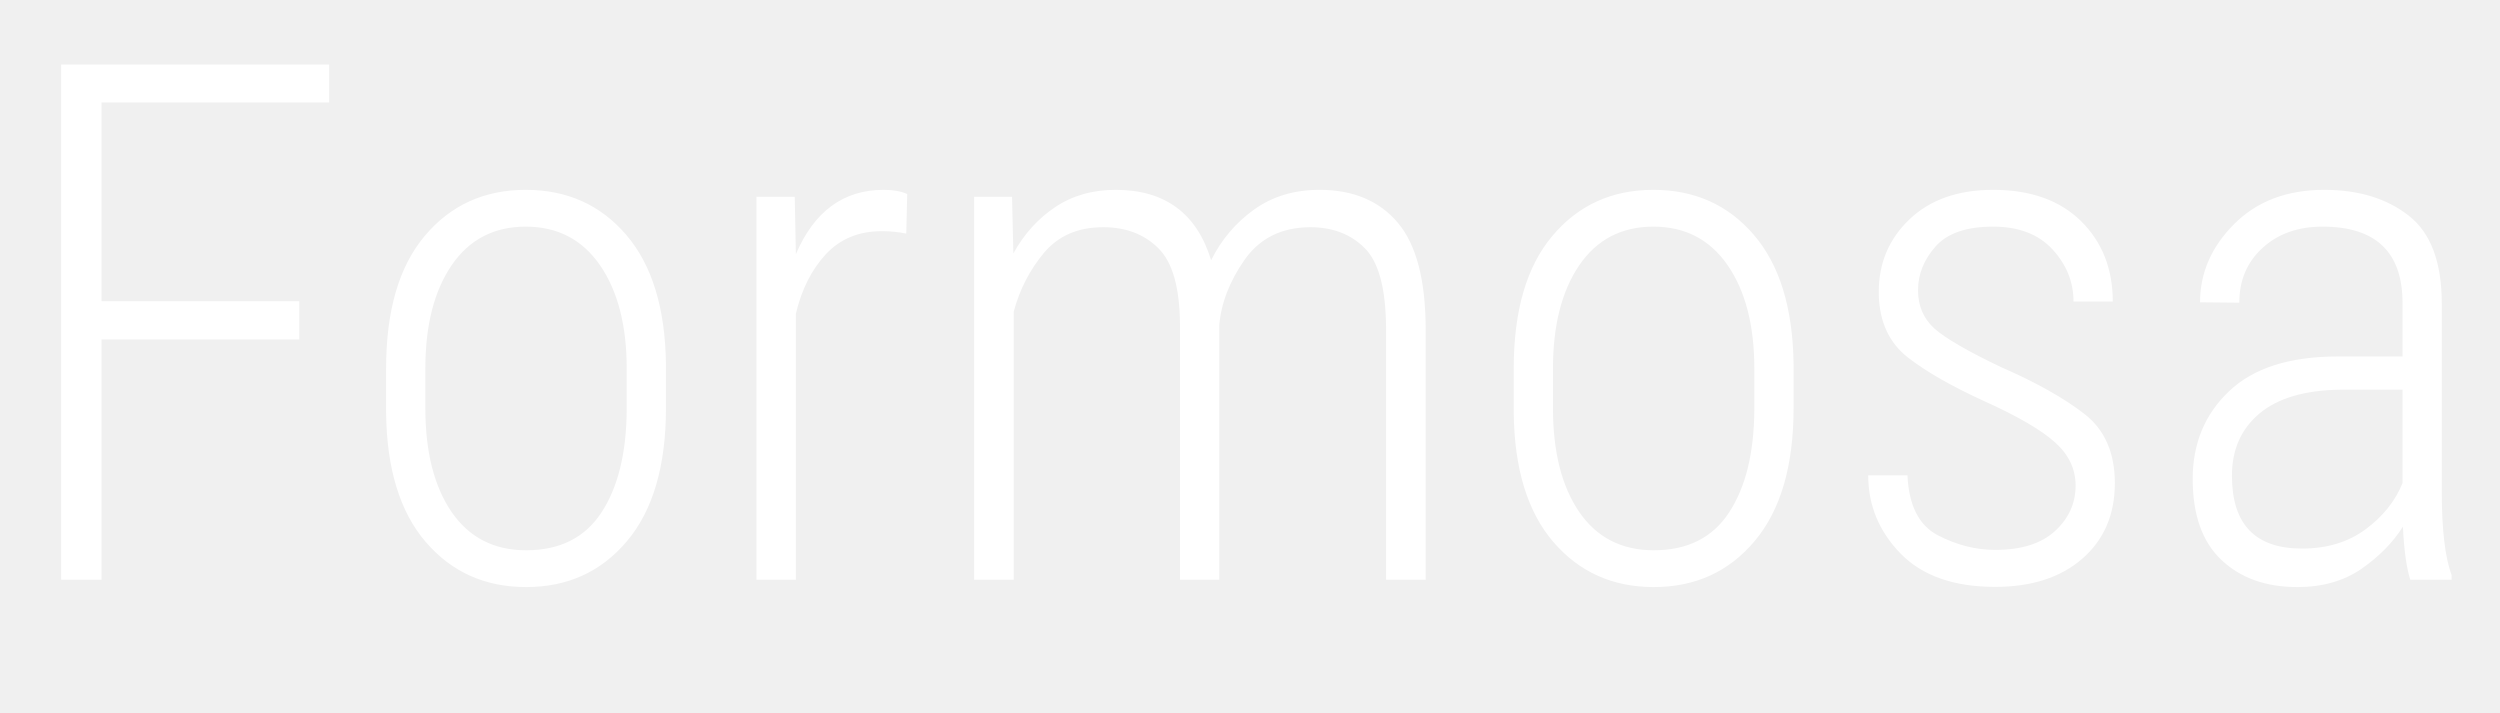
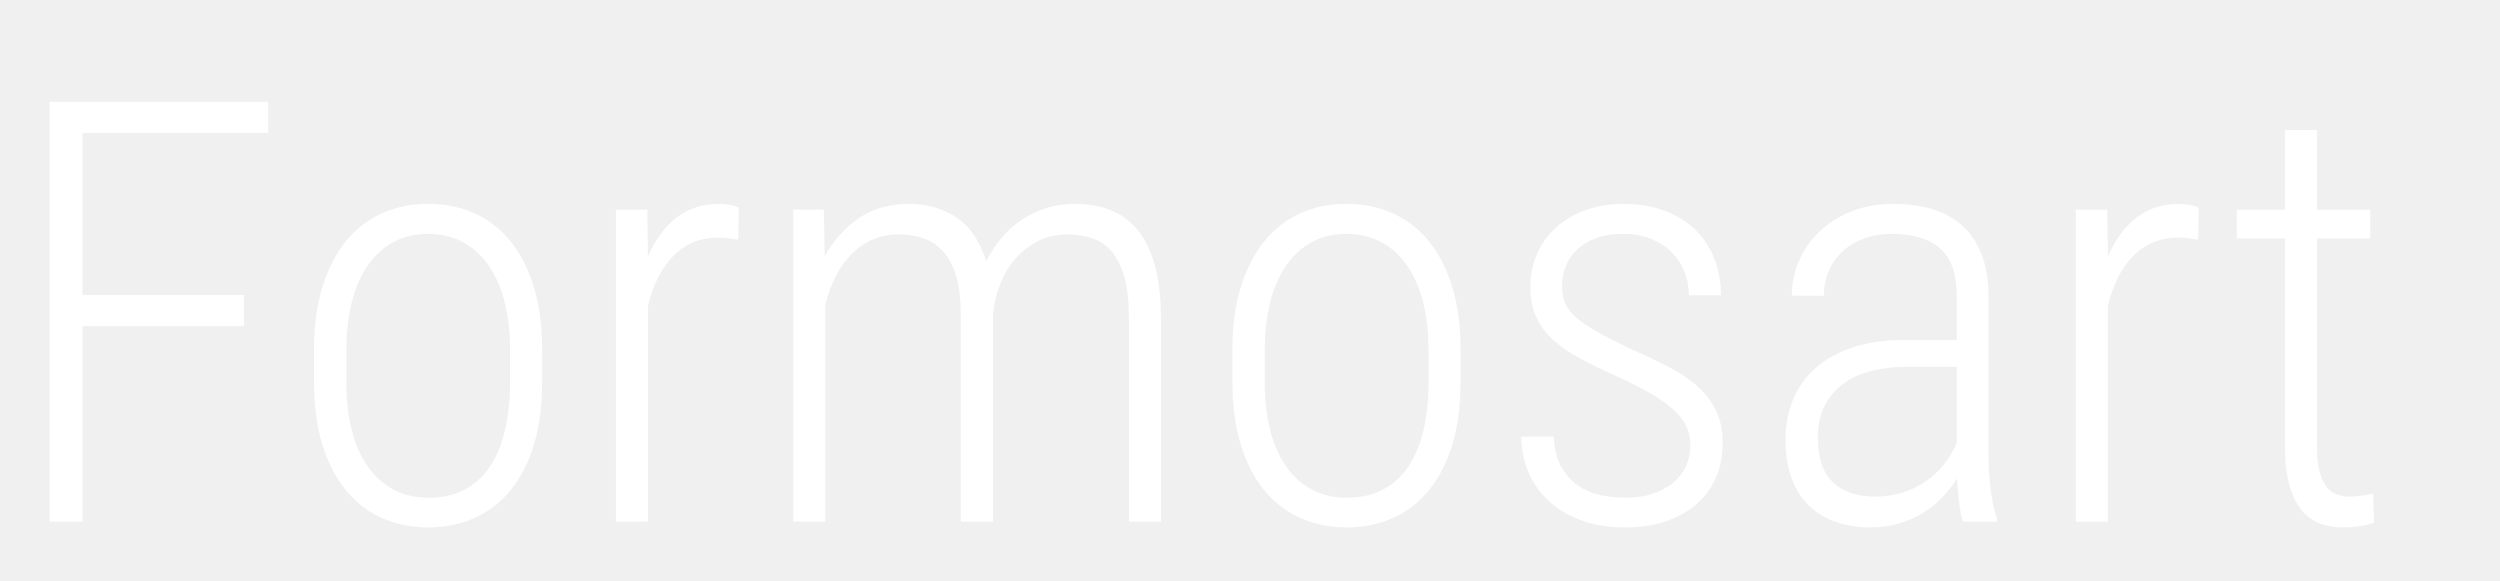
- <svg xmlns="http://www.w3.org/2000/svg" width="207px" height="59px" viewBox="0 0 207 59" version="1.1">
-   <g id="formosa_head_logo" stroke="none" stroke-width="1" fill="none" fill-rule="evenodd" font-family="RobotoCondensed-Light, Roboto Condensed" font-size="60" font-style="condensed" font-weight="300" line-spacing="80">
-     <text id="Formosa" fill="#FFFFFF">
-       <tspan x="0" y="48">Formosa</tspan>
-     </text>
+ <svg xmlns="http://www.w3.org/2000/svg" width="254px" height="59px" viewBox="0 0 254 59" version="1.1">
+   <g id="formosa_head_logo" stroke="none" stroke-width="1" fill="none" fill-rule="evenodd">
+     <path d="M8.379,53 L8.379,33.137 L24.785,33.137 L24.785,29.973 L8.379,29.973 L8.379,13.508 L27.246,13.508 L27.246,10.344 L5.039,10.344 L5.039,53 L8.379,53 Z M43.535,53.586 C45.254,53.586 46.821,53.264 48.237,52.619 C49.653,51.975 50.869,51.032 51.885,49.792 C52.9,48.552 53.687,47.014 54.243,45.178 C54.8,43.342 55.078,41.223 55.078,38.82 L55.078,38.82 L55.078,35.539 C55.078,33.137 54.8,31.018 54.243,29.182 C53.687,27.346 52.9,25.798 51.885,24.538 C50.869,23.278 49.648,22.326 48.223,21.682 C46.797,21.037 45.215,20.715 43.477,20.715 C41.758,20.715 40.19,21.037 38.774,21.682 C37.358,22.326 36.143,23.278 35.127,24.538 C34.111,25.798 33.32,27.346 32.754,29.182 C32.188,31.018 31.904,33.137 31.904,35.539 L31.904,35.539 L31.904,38.82 C31.904,41.223 32.188,43.342 32.754,45.178 C33.32,47.014 34.111,48.552 35.127,49.792 C36.143,51.032 37.363,51.975 38.789,52.619 C40.215,53.264 41.797,53.586 43.535,53.586 Z M43.535,50.568 C42.207,50.568 41.025,50.295 39.99,49.748 C38.955,49.201 38.081,48.42 37.368,47.404 C36.655,46.389 36.113,45.158 35.742,43.713 C35.371,42.268 35.186,40.637 35.186,38.82 L35.186,38.82 L35.186,35.539 C35.186,33.762 35.371,32.146 35.742,30.69 C36.113,29.235 36.655,27.995 37.368,26.97 C38.081,25.944 38.95,25.153 39.976,24.597 C41.001,24.04 42.168,23.762 43.477,23.762 C44.805,23.762 45.986,24.04 47.021,24.597 C48.057,25.153 48.931,25.944 49.644,26.97 C50.356,27.995 50.898,29.235 51.27,30.69 C51.641,32.146 51.826,33.762 51.826,35.539 L51.826,35.539 L51.826,38.82 C51.826,40.637 51.655,42.268 51.313,43.713 C50.972,45.158 50.459,46.389 49.775,47.404 C49.092,48.42 48.232,49.201 47.197,49.748 C46.162,50.295 44.941,50.568 43.535,50.568 Z M65.83,53 L65.83,31.115 C66.064,30.1 66.392,29.162 66.812,28.303 C67.231,27.443 67.734,26.706 68.32,26.091 C68.906,25.476 69.585,24.997 70.356,24.655 C71.128,24.313 71.992,24.143 72.949,24.143 C73.34,24.143 73.696,24.162 74.019,24.201 C74.341,24.24 74.668,24.289 75,24.348 L75,24.348 L75.059,21.096 C74.883,20.998 74.6,20.91 74.209,20.832 C73.818,20.754 73.447,20.715 73.096,20.715 C71.357,20.715 69.893,21.188 68.701,22.136 C67.51,23.083 66.553,24.387 65.83,26.047 L65.83,26.047 L65.771,21.301 L62.578,21.301 L62.578,53 L65.83,53 Z M83.848,53 L83.848,30.939 C84.082,30.021 84.404,29.133 84.814,28.273 C85.225,27.414 85.732,26.657 86.338,26.003 C86.943,25.349 87.656,24.821 88.477,24.421 C89.297,24.021 90.234,23.82 91.289,23.82 C92.227,23.82 93.086,23.957 93.867,24.23 C94.648,24.504 95.317,24.958 95.874,25.593 C96.431,26.228 96.86,27.072 97.163,28.127 C97.466,29.182 97.617,30.49 97.617,32.053 L97.617,32.053 L97.617,53 L100.898,53 L100.898,31.906 C100.977,30.988 101.187,30.051 101.528,29.094 C101.87,28.137 102.354,27.272 102.979,26.501 C103.604,25.729 104.365,25.095 105.264,24.597 C106.162,24.099 107.197,23.84 108.369,23.82 C109.307,23.82 110.166,23.947 110.947,24.201 C111.729,24.455 112.397,24.909 112.954,25.563 C113.511,26.218 113.94,27.092 114.243,28.186 C114.546,29.279 114.697,30.656 114.697,32.316 L114.697,32.316 L114.697,53 L117.949,53 L117.949,32.346 C117.949,30.295 117.754,28.537 117.363,27.072 C116.973,25.607 116.401,24.401 115.649,23.454 C114.897,22.507 113.979,21.813 112.896,21.374 C111.812,20.935 110.576,20.715 109.189,20.715 C108.135,20.715 107.158,20.861 106.26,21.154 C105.361,21.447 104.531,21.848 103.77,22.355 C103.008,22.863 102.329,23.479 101.733,24.201 C101.138,24.924 100.625,25.705 100.195,26.545 C99.57,24.514 98.569,23.034 97.192,22.106 C95.815,21.179 94.18,20.715 92.285,20.715 C90.352,20.715 88.677,21.198 87.261,22.165 C85.845,23.132 84.688,24.426 83.789,26.047 L83.789,26.047 L83.701,21.301 L80.596,21.301 L80.596,53 L83.848,53 Z M136.846,53.586 C138.564,53.586 140.132,53.264 141.548,52.619 C142.964,51.975 144.18,51.032 145.195,49.792 C146.211,48.552 146.997,47.014 147.554,45.178 C148.11,43.342 148.389,41.223 148.389,38.82 L148.389,38.82 L148.389,35.539 C148.389,33.137 148.11,31.018 147.554,29.182 C146.997,27.346 146.211,25.798 145.195,24.538 C144.18,23.278 142.959,22.326 141.533,21.682 C140.107,21.037 138.525,20.715 136.787,20.715 C135.068,20.715 133.501,21.037 132.085,21.682 C130.669,22.326 129.453,23.278 128.438,24.538 C127.422,25.798 126.631,27.346 126.064,29.182 C125.498,31.018 125.215,33.137 125.215,35.539 L125.215,35.539 L125.215,38.82 C125.215,41.223 125.498,43.342 126.064,45.178 C126.631,47.014 127.422,48.552 128.438,49.792 C129.453,51.032 130.674,51.975 132.1,52.619 C133.525,53.264 135.107,53.586 136.846,53.586 Z M136.846,50.568 C135.518,50.568 134.336,50.295 133.301,49.748 C132.266,49.201 131.392,48.42 130.679,47.404 C129.966,46.389 129.424,45.158 129.053,43.713 C128.682,42.268 128.496,40.637 128.496,38.82 L128.496,38.82 L128.496,35.539 C128.496,33.762 128.682,32.146 129.053,30.69 C129.424,29.235 129.966,27.995 130.679,26.97 C131.392,25.944 132.261,25.153 133.286,24.597 C134.312,24.04 135.479,23.762 136.787,23.762 C138.115,23.762 139.297,24.04 140.332,24.597 C141.367,25.153 142.241,25.944 142.954,26.97 C143.667,27.995 144.209,29.235 144.58,30.69 C144.951,32.146 145.137,33.762 145.137,35.539 L145.137,35.539 L145.137,38.82 C145.137,40.637 144.966,42.268 144.624,43.713 C144.282,45.158 143.77,46.389 143.086,47.404 C142.402,48.42 141.543,49.201 140.508,49.748 C139.473,50.295 138.252,50.568 136.846,50.568 Z M165.117,53.586 C166.602,53.586 167.954,53.386 169.175,52.985 C170.396,52.585 171.44,52.014 172.31,51.271 C173.179,50.529 173.848,49.631 174.316,48.576 C174.785,47.521 175.02,46.34 175.02,45.031 C175.02,43.762 174.8,42.668 174.36,41.75 C173.921,40.832 173.296,40.007 172.485,39.274 C171.675,38.542 170.684,37.873 169.512,37.268 C168.34,36.662 167.021,36.037 165.557,35.393 C164.17,34.729 163.037,34.147 162.158,33.649 C161.279,33.151 160.581,32.668 160.063,32.199 C159.546,31.73 159.189,31.247 158.994,30.749 C158.799,30.251 158.701,29.68 158.701,29.035 C158.701,28.391 158.818,27.751 159.053,27.116 C159.287,26.481 159.658,25.915 160.166,25.417 C160.674,24.919 161.318,24.519 162.1,24.216 C162.881,23.913 163.828,23.762 164.941,23.762 C166.016,23.762 166.963,23.933 167.783,24.274 C168.604,24.616 169.297,25.075 169.863,25.651 C170.43,26.228 170.859,26.892 171.152,27.644 C171.445,28.396 171.592,29.182 171.592,30.002 L171.592,30.002 L174.844,30.002 C174.844,28.654 174.619,27.409 174.17,26.267 C173.721,25.124 173.071,24.143 172.222,23.322 C171.372,22.502 170.332,21.862 169.102,21.403 C167.871,20.944 166.484,20.715 164.941,20.715 C163.496,20.715 162.188,20.935 161.016,21.374 C159.844,21.813 158.848,22.414 158.027,23.176 C157.207,23.938 156.577,24.831 156.138,25.856 C155.698,26.882 155.479,27.98 155.479,29.152 C155.479,30.344 155.684,31.374 156.094,32.243 C156.504,33.112 157.095,33.894 157.866,34.587 C158.638,35.28 159.59,35.925 160.723,36.521 C161.855,37.116 163.145,37.736 164.59,38.381 C165.938,39.006 167.065,39.592 167.974,40.139 C168.882,40.686 169.614,41.223 170.171,41.75 C170.728,42.277 171.128,42.824 171.372,43.391 C171.616,43.957 171.738,44.562 171.738,45.207 C171.738,45.949 171.597,46.647 171.313,47.302 C171.03,47.956 170.61,48.522 170.054,49.001 C169.497,49.479 168.804,49.86 167.974,50.144 C167.144,50.427 166.191,50.568 165.117,50.568 C164.297,50.568 163.467,50.48 162.627,50.305 C161.787,50.129 161.025,49.807 160.342,49.338 C159.658,48.869 159.087,48.234 158.628,47.434 C158.169,46.633 157.91,45.607 157.852,44.357 L157.852,44.357 L154.57,44.357 C154.57,45.607 154.8,46.789 155.259,47.902 C155.718,49.016 156.392,49.992 157.28,50.832 C158.169,51.672 159.268,52.341 160.576,52.839 C161.885,53.337 163.398,53.586 165.117,53.586 Z M190.078,53.586 C191.113,53.586 192.08,53.449 192.979,53.176 C193.877,52.902 194.692,52.536 195.425,52.077 C196.157,51.618 196.807,51.091 197.373,50.495 C197.939,49.899 198.428,49.27 198.838,48.605 C198.877,49.426 198.945,50.231 199.043,51.022 C199.141,51.813 199.268,52.473 199.424,53 L199.424,53 L202.881,53 L202.881,52.648 C202.744,52.277 202.622,51.843 202.515,51.345 C202.407,50.847 202.319,50.319 202.251,49.763 C202.183,49.206 202.129,48.635 202.09,48.049 C202.051,47.463 202.031,46.896 202.031,46.35 L202.031,46.35 L202.031,30.178 C202.031,28.459 201.792,26.999 201.313,25.798 C200.835,24.597 200.166,23.62 199.307,22.868 C198.447,22.116 197.427,21.569 196.245,21.228 C195.063,20.886 193.76,20.715 192.334,20.715 C190.791,20.715 189.385,20.969 188.115,21.477 C186.846,21.984 185.762,22.668 184.863,23.527 C183.965,24.387 183.271,25.378 182.783,26.501 C182.295,27.624 182.051,28.801 182.051,30.031 L182.051,30.031 L185.303,30.061 C185.303,29.143 185.469,28.298 185.801,27.526 C186.133,26.755 186.602,26.091 187.207,25.534 C187.812,24.978 188.54,24.543 189.39,24.23 C190.239,23.918 191.172,23.762 192.188,23.762 C194.355,23.762 196.001,24.255 197.124,25.241 C198.247,26.228 198.809,27.854 198.809,30.119 L198.809,30.119 L198.809,34.543 L193.447,34.543 C191.455,34.543 189.707,34.797 188.203,35.305 C186.699,35.812 185.444,36.516 184.438,37.414 C183.433,38.312 182.676,39.382 182.168,40.622 C181.66,41.862 181.406,43.215 181.406,44.68 C181.406,46.164 181.611,47.463 182.021,48.576 C182.432,49.689 183.018,50.617 183.779,51.359 C184.541,52.102 185.454,52.658 186.519,53.029 C187.583,53.4 188.77,53.586 190.078,53.586 Z M190.488,50.451 C188.672,50.451 187.251,49.968 186.226,49.001 C185.2,48.034 184.688,46.506 184.688,44.416 C184.688,42.229 185.459,40.49 187.002,39.201 C188.545,37.912 190.85,37.268 193.916,37.268 L193.916,37.268 L198.809,37.268 L198.809,44.973 C198.496,45.734 198.081,46.447 197.563,47.111 C197.046,47.775 196.436,48.356 195.732,48.854 C195.029,49.353 194.233,49.743 193.345,50.026 C192.456,50.31 191.504,50.451 190.488,50.451 Z M214.16,53 L214.16,31.115 C214.395,30.1 214.722,29.162 215.142,28.303 C215.562,27.443 216.064,26.706 216.65,26.091 C217.236,25.476 217.915,24.997 218.687,24.655 C219.458,24.313 220.322,24.143 221.279,24.143 C221.67,24.143 222.026,24.162 222.349,24.201 C222.671,24.24 222.998,24.289 223.33,24.348 L223.33,24.348 L223.389,21.096 C223.213,20.998 222.93,20.91 222.539,20.832 C222.148,20.754 221.777,20.715 221.426,20.715 C219.688,20.715 218.223,21.188 217.031,22.136 C215.84,23.083 214.883,24.387 214.16,26.047 L214.16,26.047 L214.102,21.301 L210.908,21.301 L210.908,53 L214.16,53 Z M238.008,53.586 C238.633,53.586 239.233,53.542 239.81,53.454 C240.386,53.366 240.85,53.244 241.201,53.088 L241.201,53.088 L241.113,50.158 C240.801,50.217 240.439,50.28 240.029,50.349 C239.619,50.417 239.199,50.451 238.77,50.451 C238.32,50.451 237.896,50.388 237.495,50.261 C237.095,50.134 236.738,49.885 236.426,49.514 C236.113,49.143 235.864,48.62 235.679,47.946 C235.493,47.272 235.4,46.389 235.4,45.295 L235.4,45.295 L235.4,24.23 L240.82,24.23 L240.82,21.301 L235.4,21.301 L235.4,13.215 L232.148,13.215 L232.148,21.301 L227.256,21.301 L227.256,24.23 L232.148,24.23 L232.148,45.266 C232.148,46.848 232.295,48.171 232.588,49.235 C232.881,50.3 233.291,51.154 233.818,51.799 C234.346,52.443 234.966,52.902 235.679,53.176 C236.392,53.449 237.168,53.586 238.008,53.586 Z" id="Formosart" fill="#FFFFFF" fill-rule="nonzero" />
  </g>
</svg>
